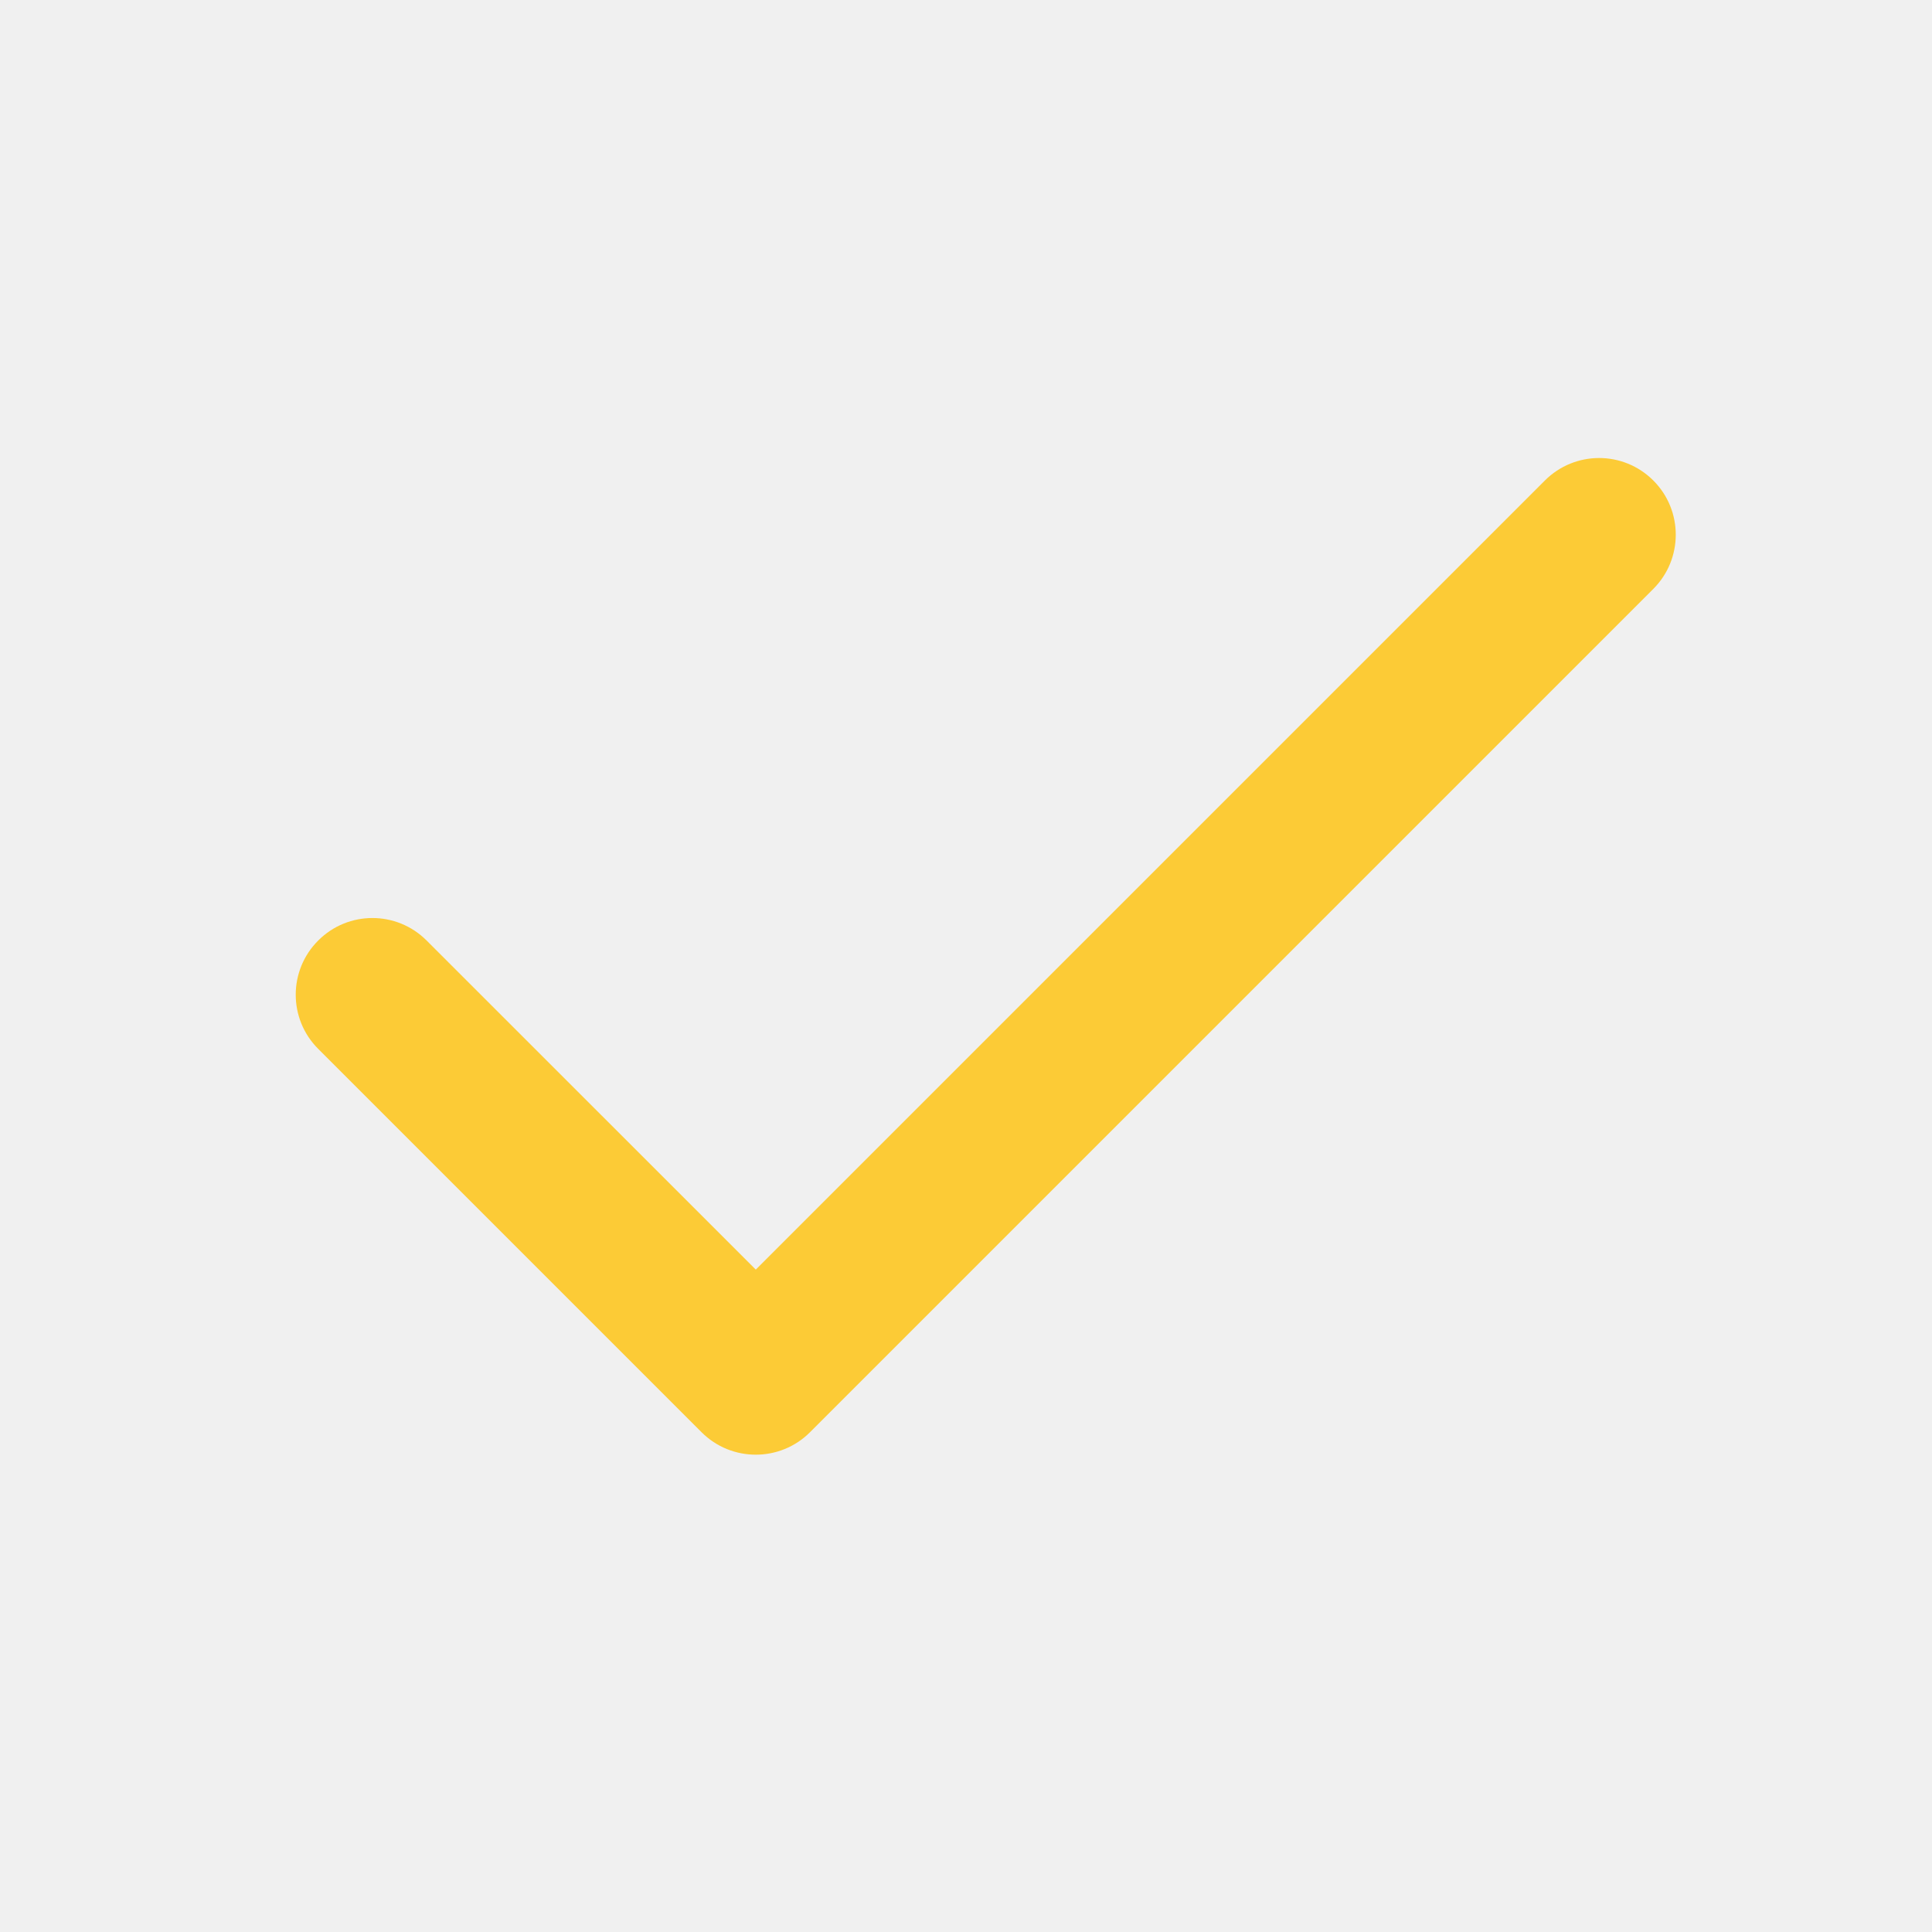
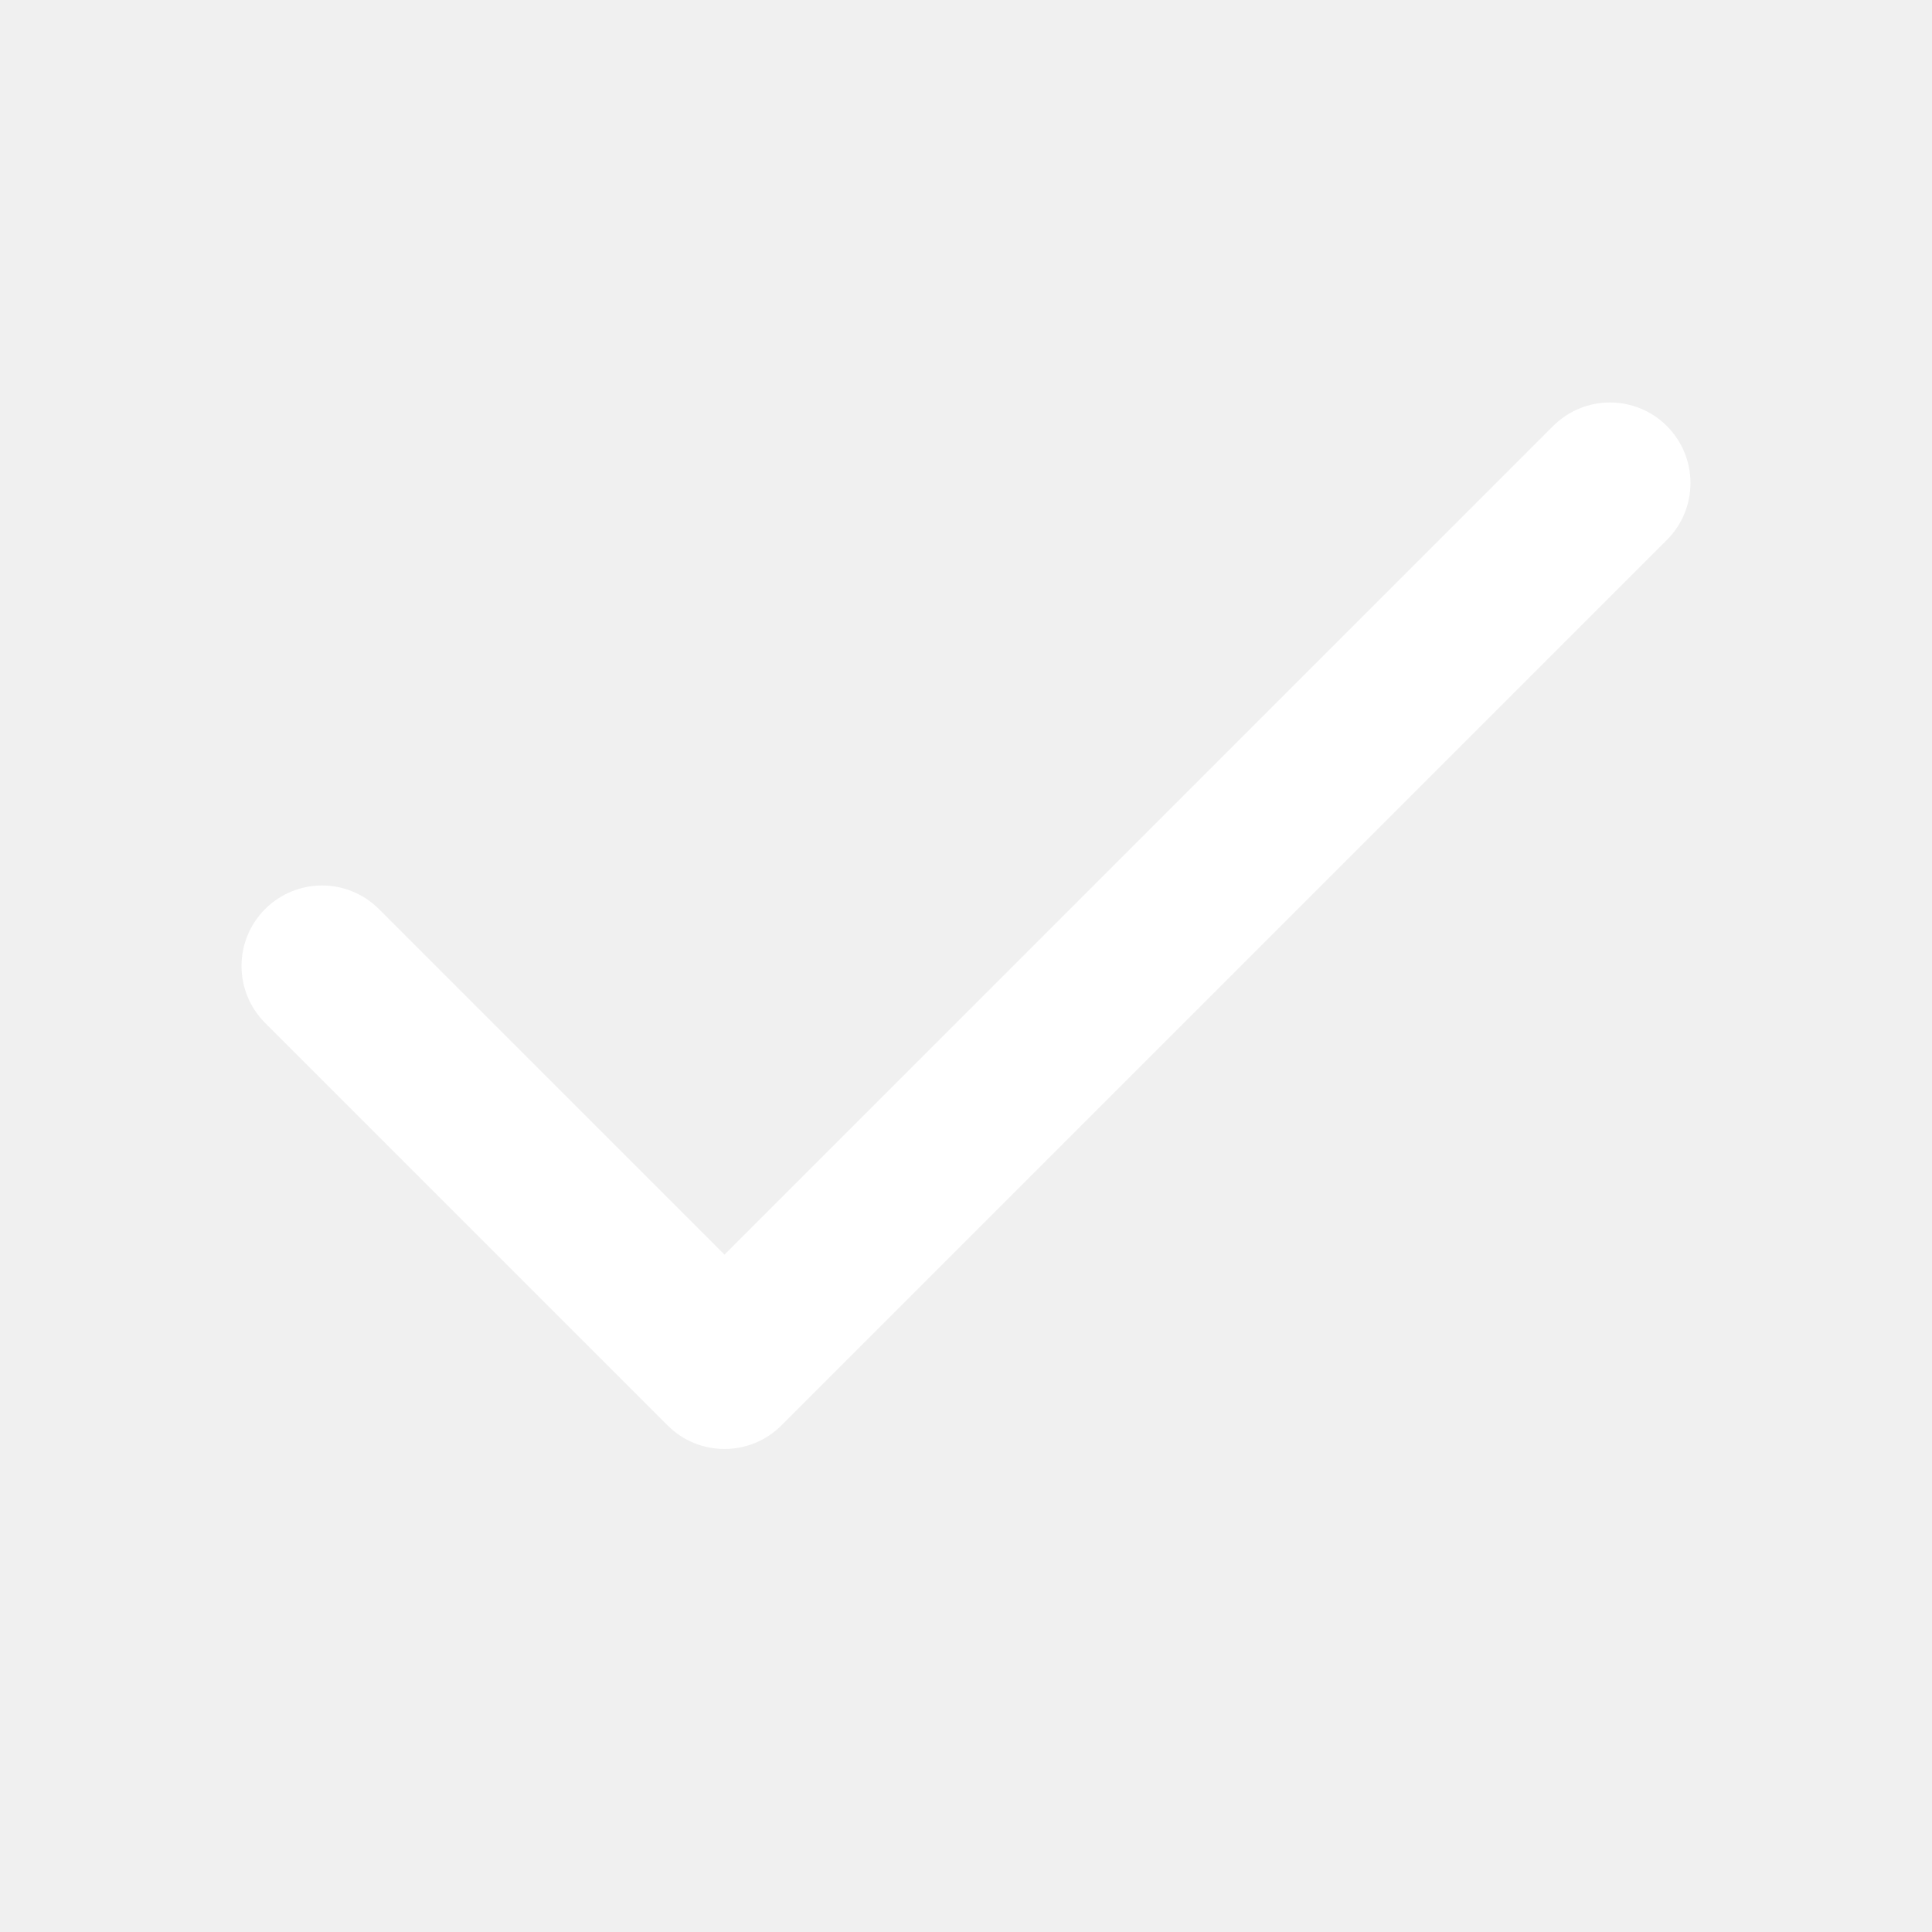
- <svg xmlns="http://www.w3.org/2000/svg" width="21" height="21" viewBox="0 0 21 21" fill="none">
-   <path fill-rule="evenodd" clip-rule="evenodd" d="M17.971 5.223C18.296 5.548 18.296 6.076 17.971 6.401L8.804 15.568C8.479 15.893 7.951 15.893 7.626 15.568L3.459 11.401C3.133 11.076 3.133 10.548 3.459 10.223C3.784 9.897 4.312 9.897 4.637 10.223L8.215 13.8L16.792 5.223C17.118 4.897 17.645 4.897 17.971 5.223Z" fill="#FCCB36" />
+ <svg xmlns="http://www.w3.org/2000/svg" width="20" height="20" viewBox="0 0 20 20" fill="none">
+   <path fill-rule="evenodd" clip-rule="evenodd" d="M17.256 4.411C17.581 4.736 17.581 5.264 17.256 5.589L8.089 14.756C7.764 15.081 7.236 15.081 6.911 14.756L2.744 10.589C2.419 10.264 2.419 9.736 2.744 9.411C3.07 9.085 3.597 9.085 3.923 9.411L7.5 12.988L16.077 4.411C16.403 4.085 16.93 4.085 17.256 4.411Z" fill="white" />
</svg>
